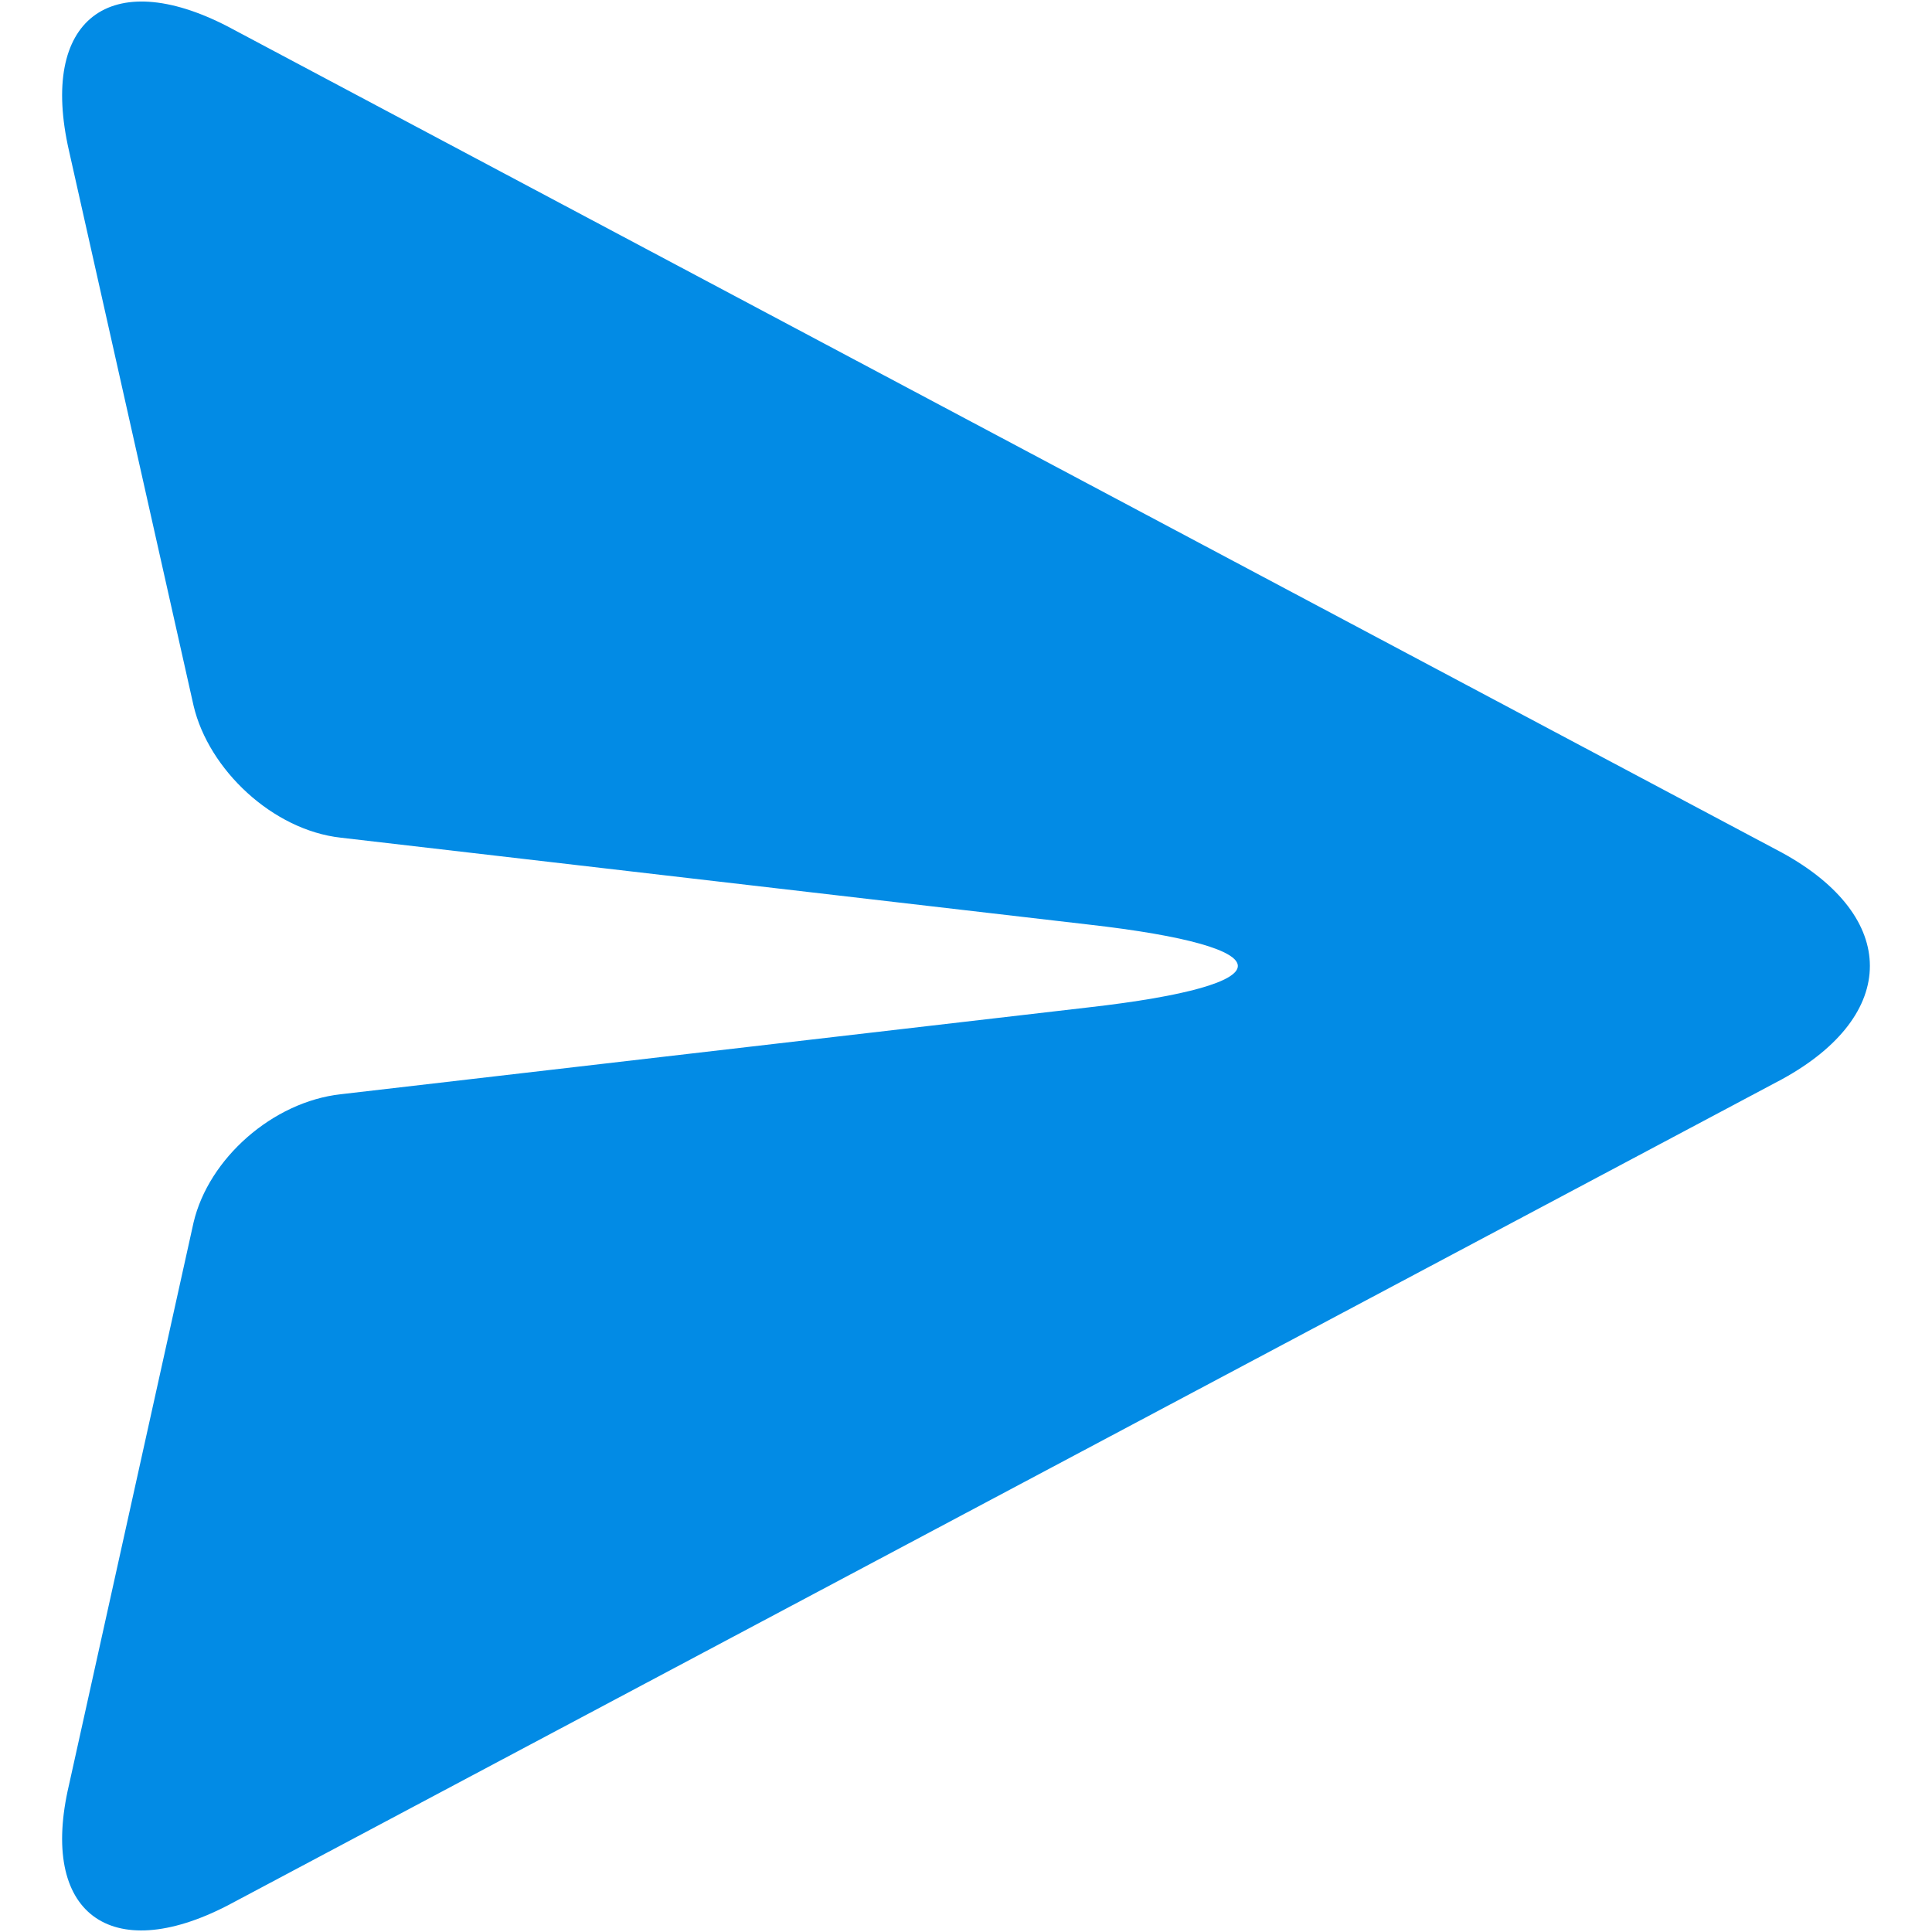
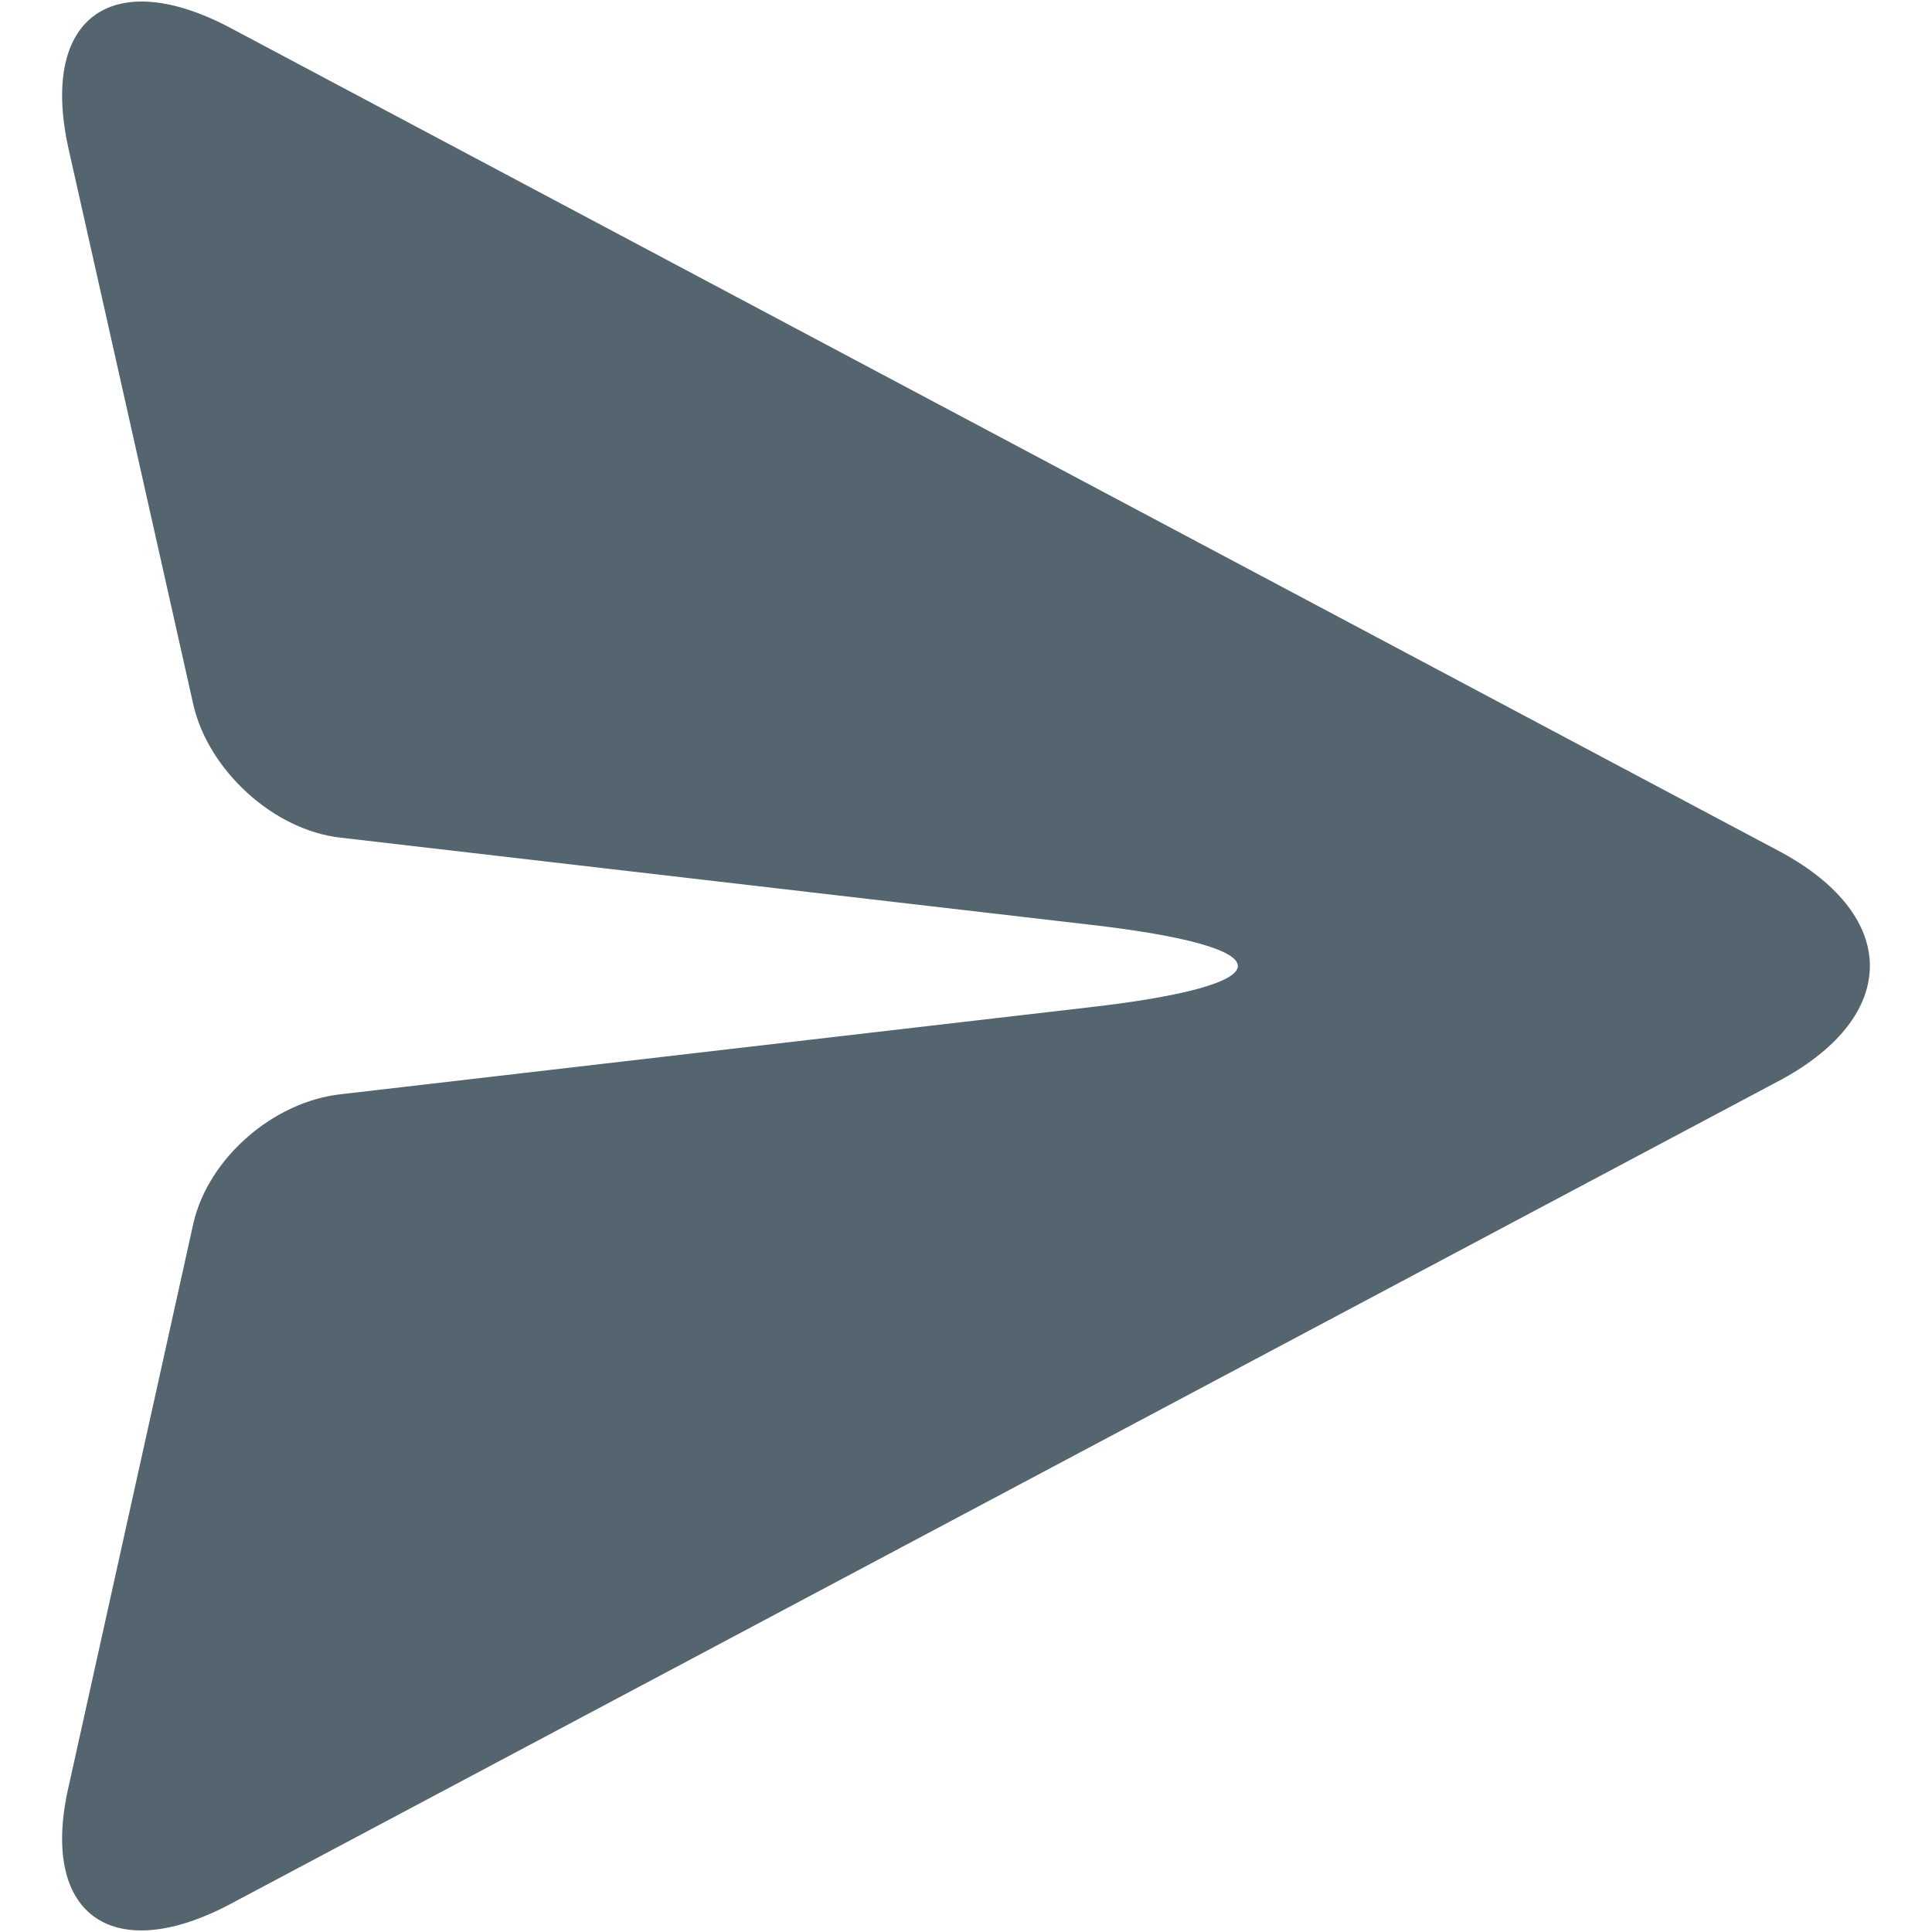
<svg xmlns="http://www.w3.org/2000/svg" enable-background="new 0 0 116 116" height="116" viewBox="0 0 116 116" width="116">
-   <path d="m13.66 1.583c-7.024-3.625-11.328-.453-9.516 7.477l7.477 33.305c.906 3.852 4.758 7.477 8.836 7.93l44.859 5.211c12.008 1.359 12.008 3.625 0 4.984l-44.859 5.21c-4.078.453-7.93 3.852-8.836 7.703l-7.477 33.758c-1.812 7.703 2.492 10.875 9.516 7.25l93.343-49.617c7.023-3.852 7.023-9.742 0-13.593z" fill="#028be5" />
+   <path d="m13.66 1.583c-7.024-3.625-11.328-.453-9.516 7.477l7.477 33.305c.906 3.852 4.758 7.477 8.836 7.93l44.859 5.211c12.008 1.359 12.008 3.625 0 4.984l-44.859 5.21c-4.078.453-7.93 3.852-8.836 7.703l-7.477 33.758c-1.812 7.703 2.492 10.875 9.516 7.25l93.343-49.617c7.023-3.852 7.023-9.742 0-13.593z" fill="#54656f" />
</svg>
